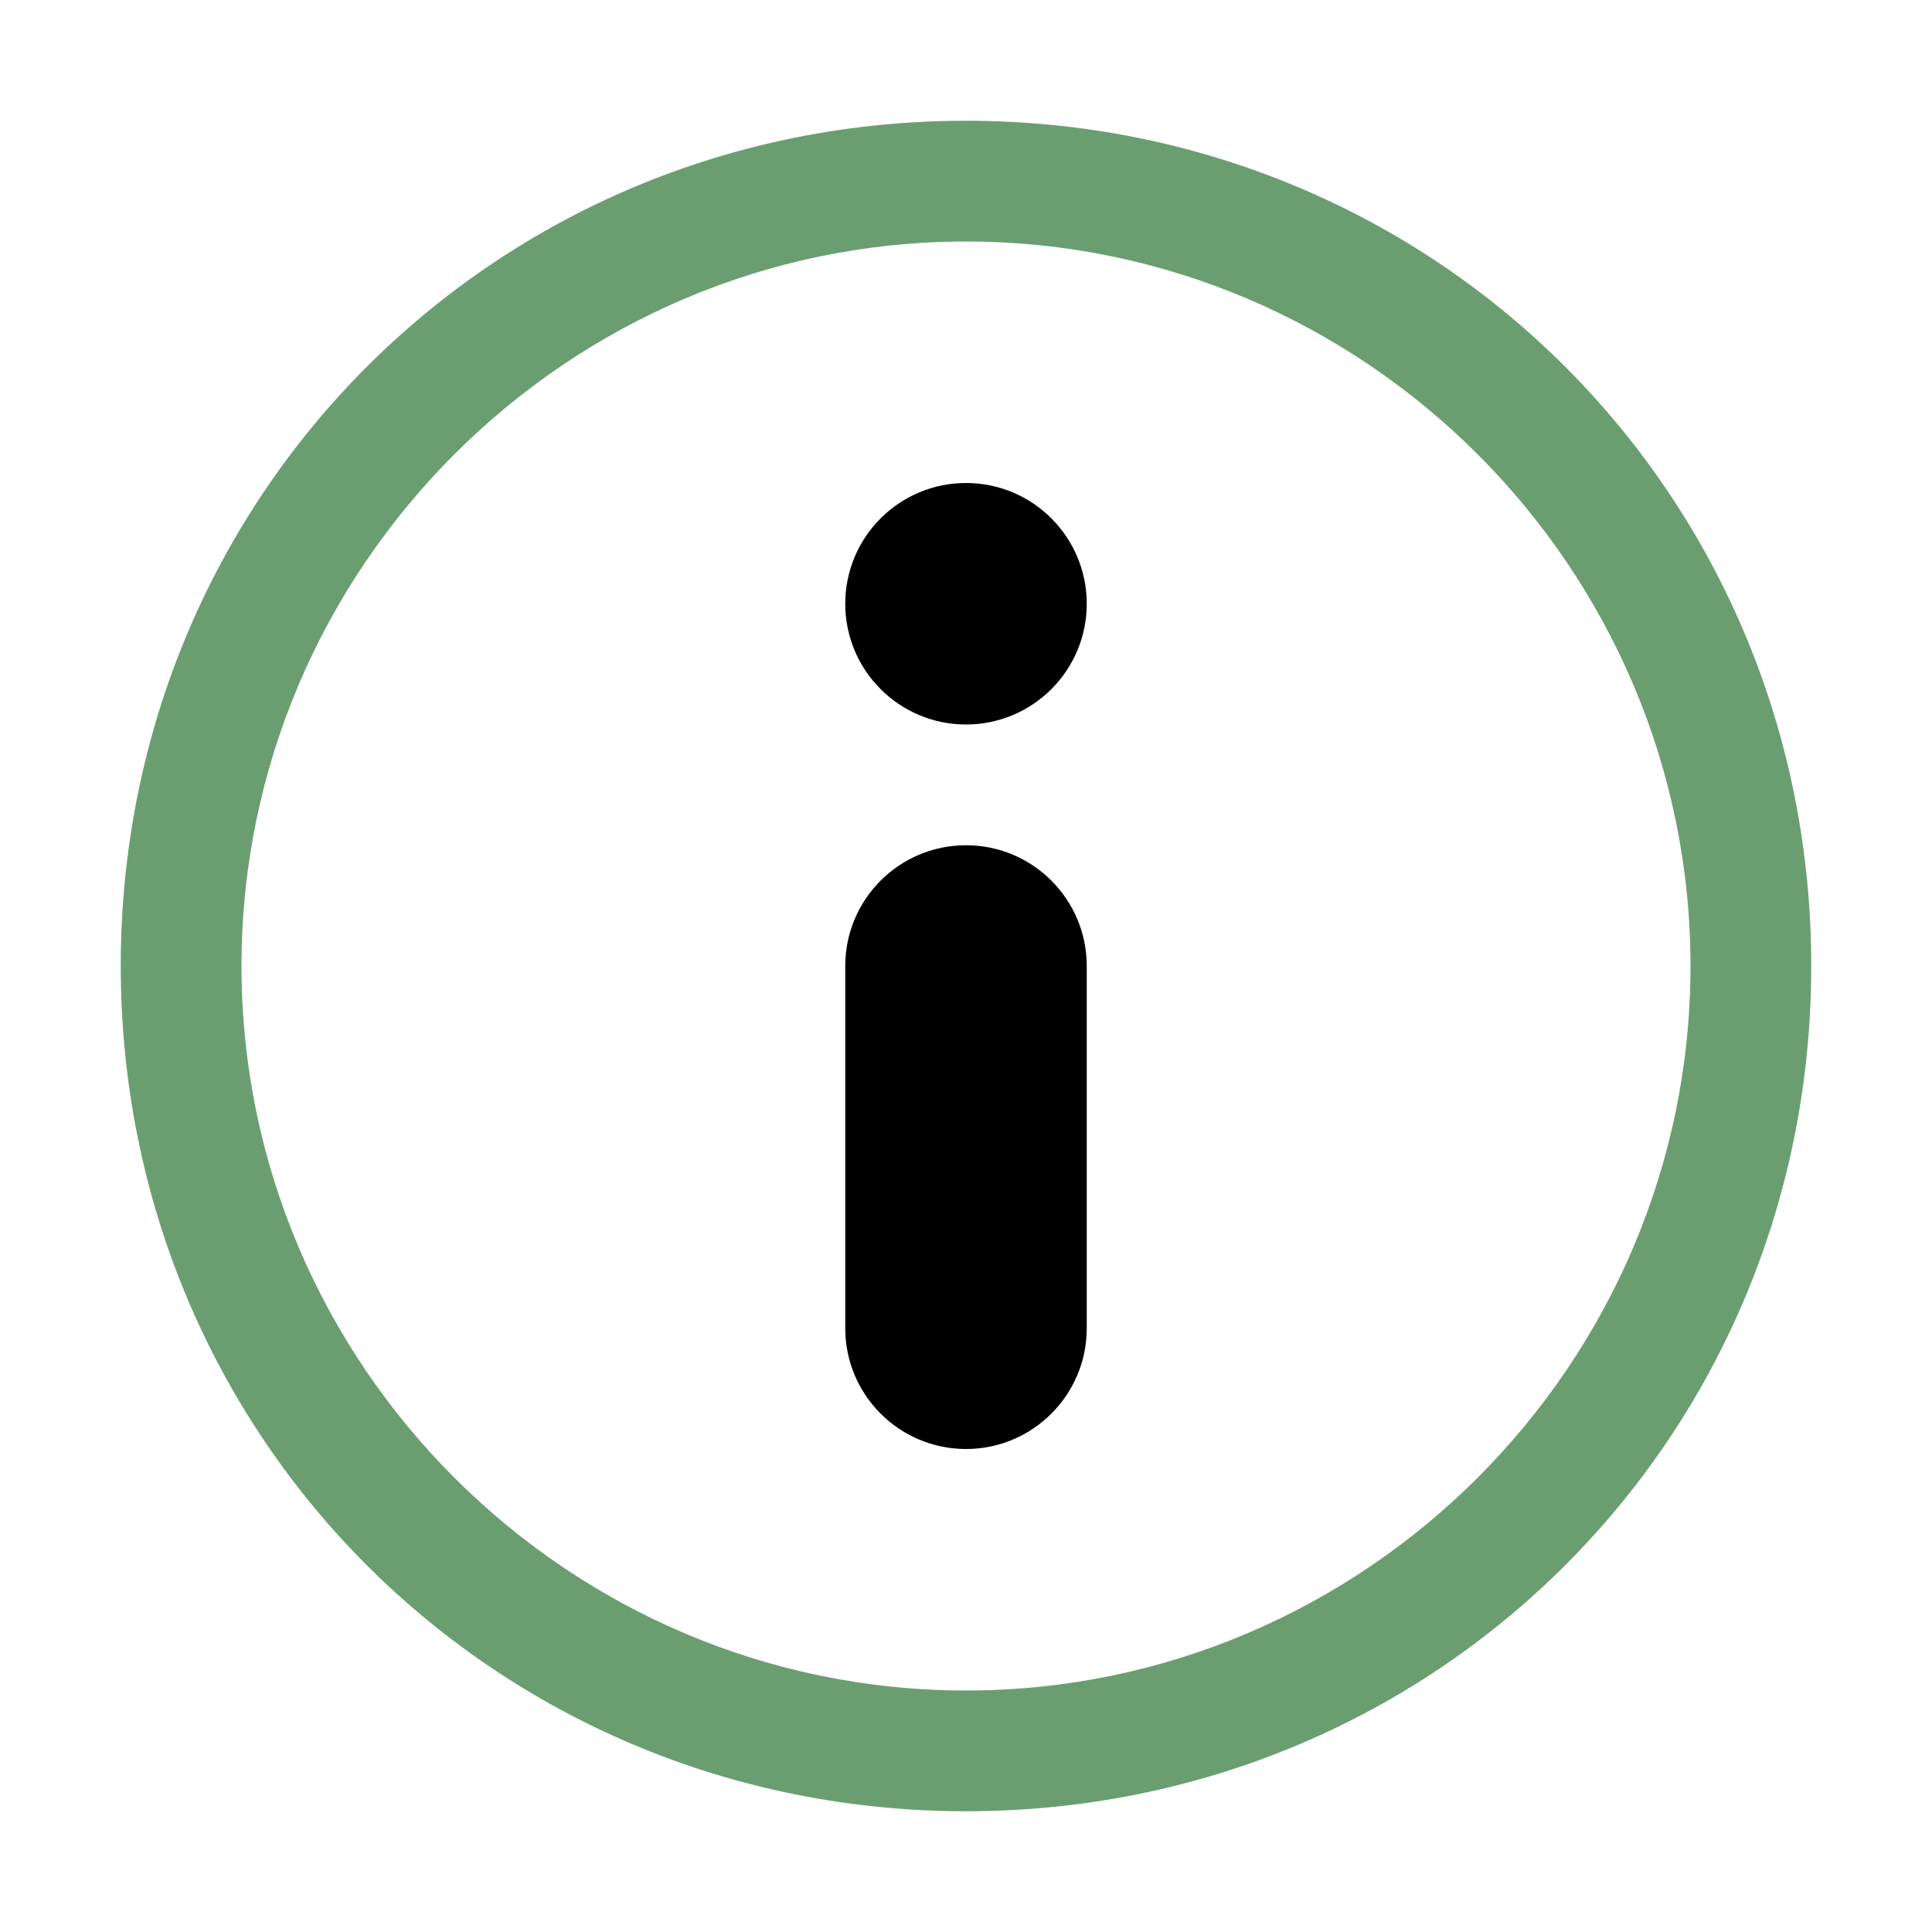
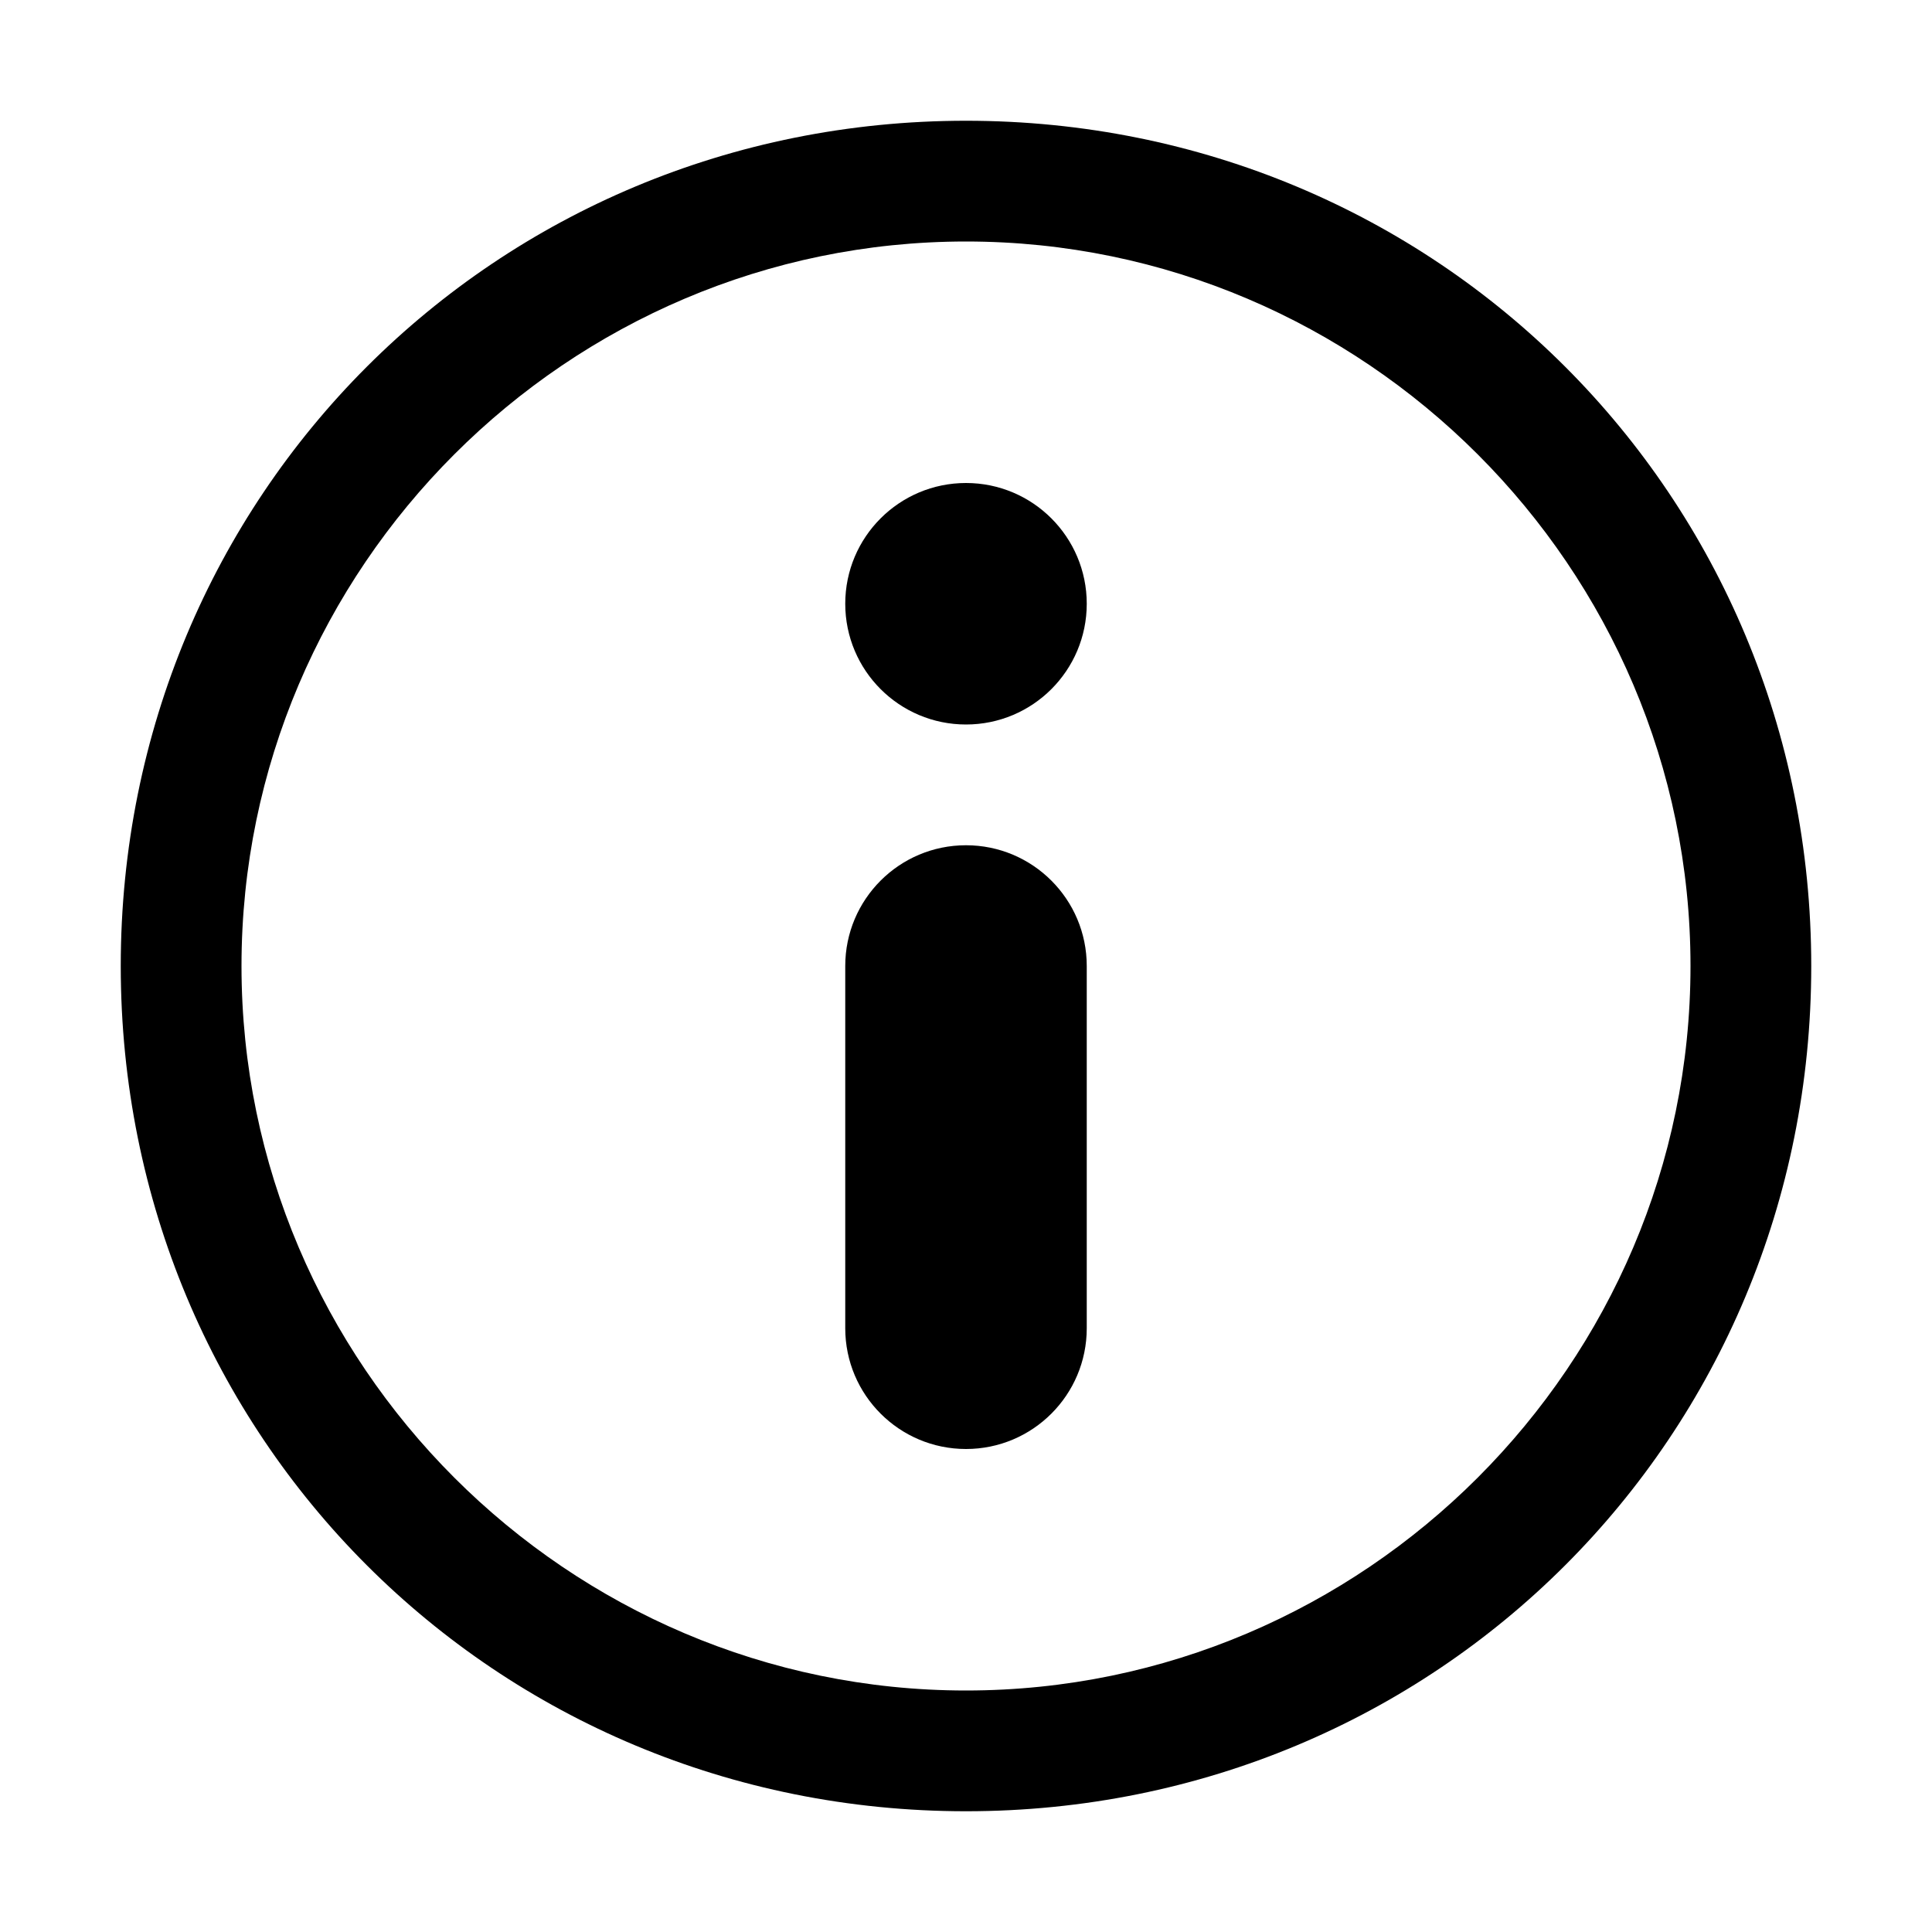
<svg xmlns="http://www.w3.org/2000/svg" viewBox="0 0 16 16">
  <g fill="currentColor">
-     <path fill="rgb(106,158,113)" d="M8 2c3.3 0 6 2.7 6 6s-2.7 6-6 6-6-2.7-6-6 2.7-6 6-6m0-1C4.1 1 1 4.1 1 8s3.1 7 7 7 7-3.1 7-7-3.1-7-7-7z" />
+     <path style="fill:light-dark(oklch(from #6a9e71 min(l, 0.6) c h), oklch(from #6a9e71 max(l, 0.72) c h))" d="M8 2c3.3 0 6 2.7 6 6s-2.7 6-6 6-6-2.7-6-6 2.7-6 6-6m0-1C4.1 1 1 4.1 1 8s3.1 7 7 7 7-3.1 7-7-3.1-7-7-7z" />
    <path d="M7 5a1 1 0 1 1 2 0 1 1 0 1 1-2 0zM7 8a1 1 0 1 1 2 0v3a1 1 0 1 1-2 0V8z" />
  </g>
</svg>
